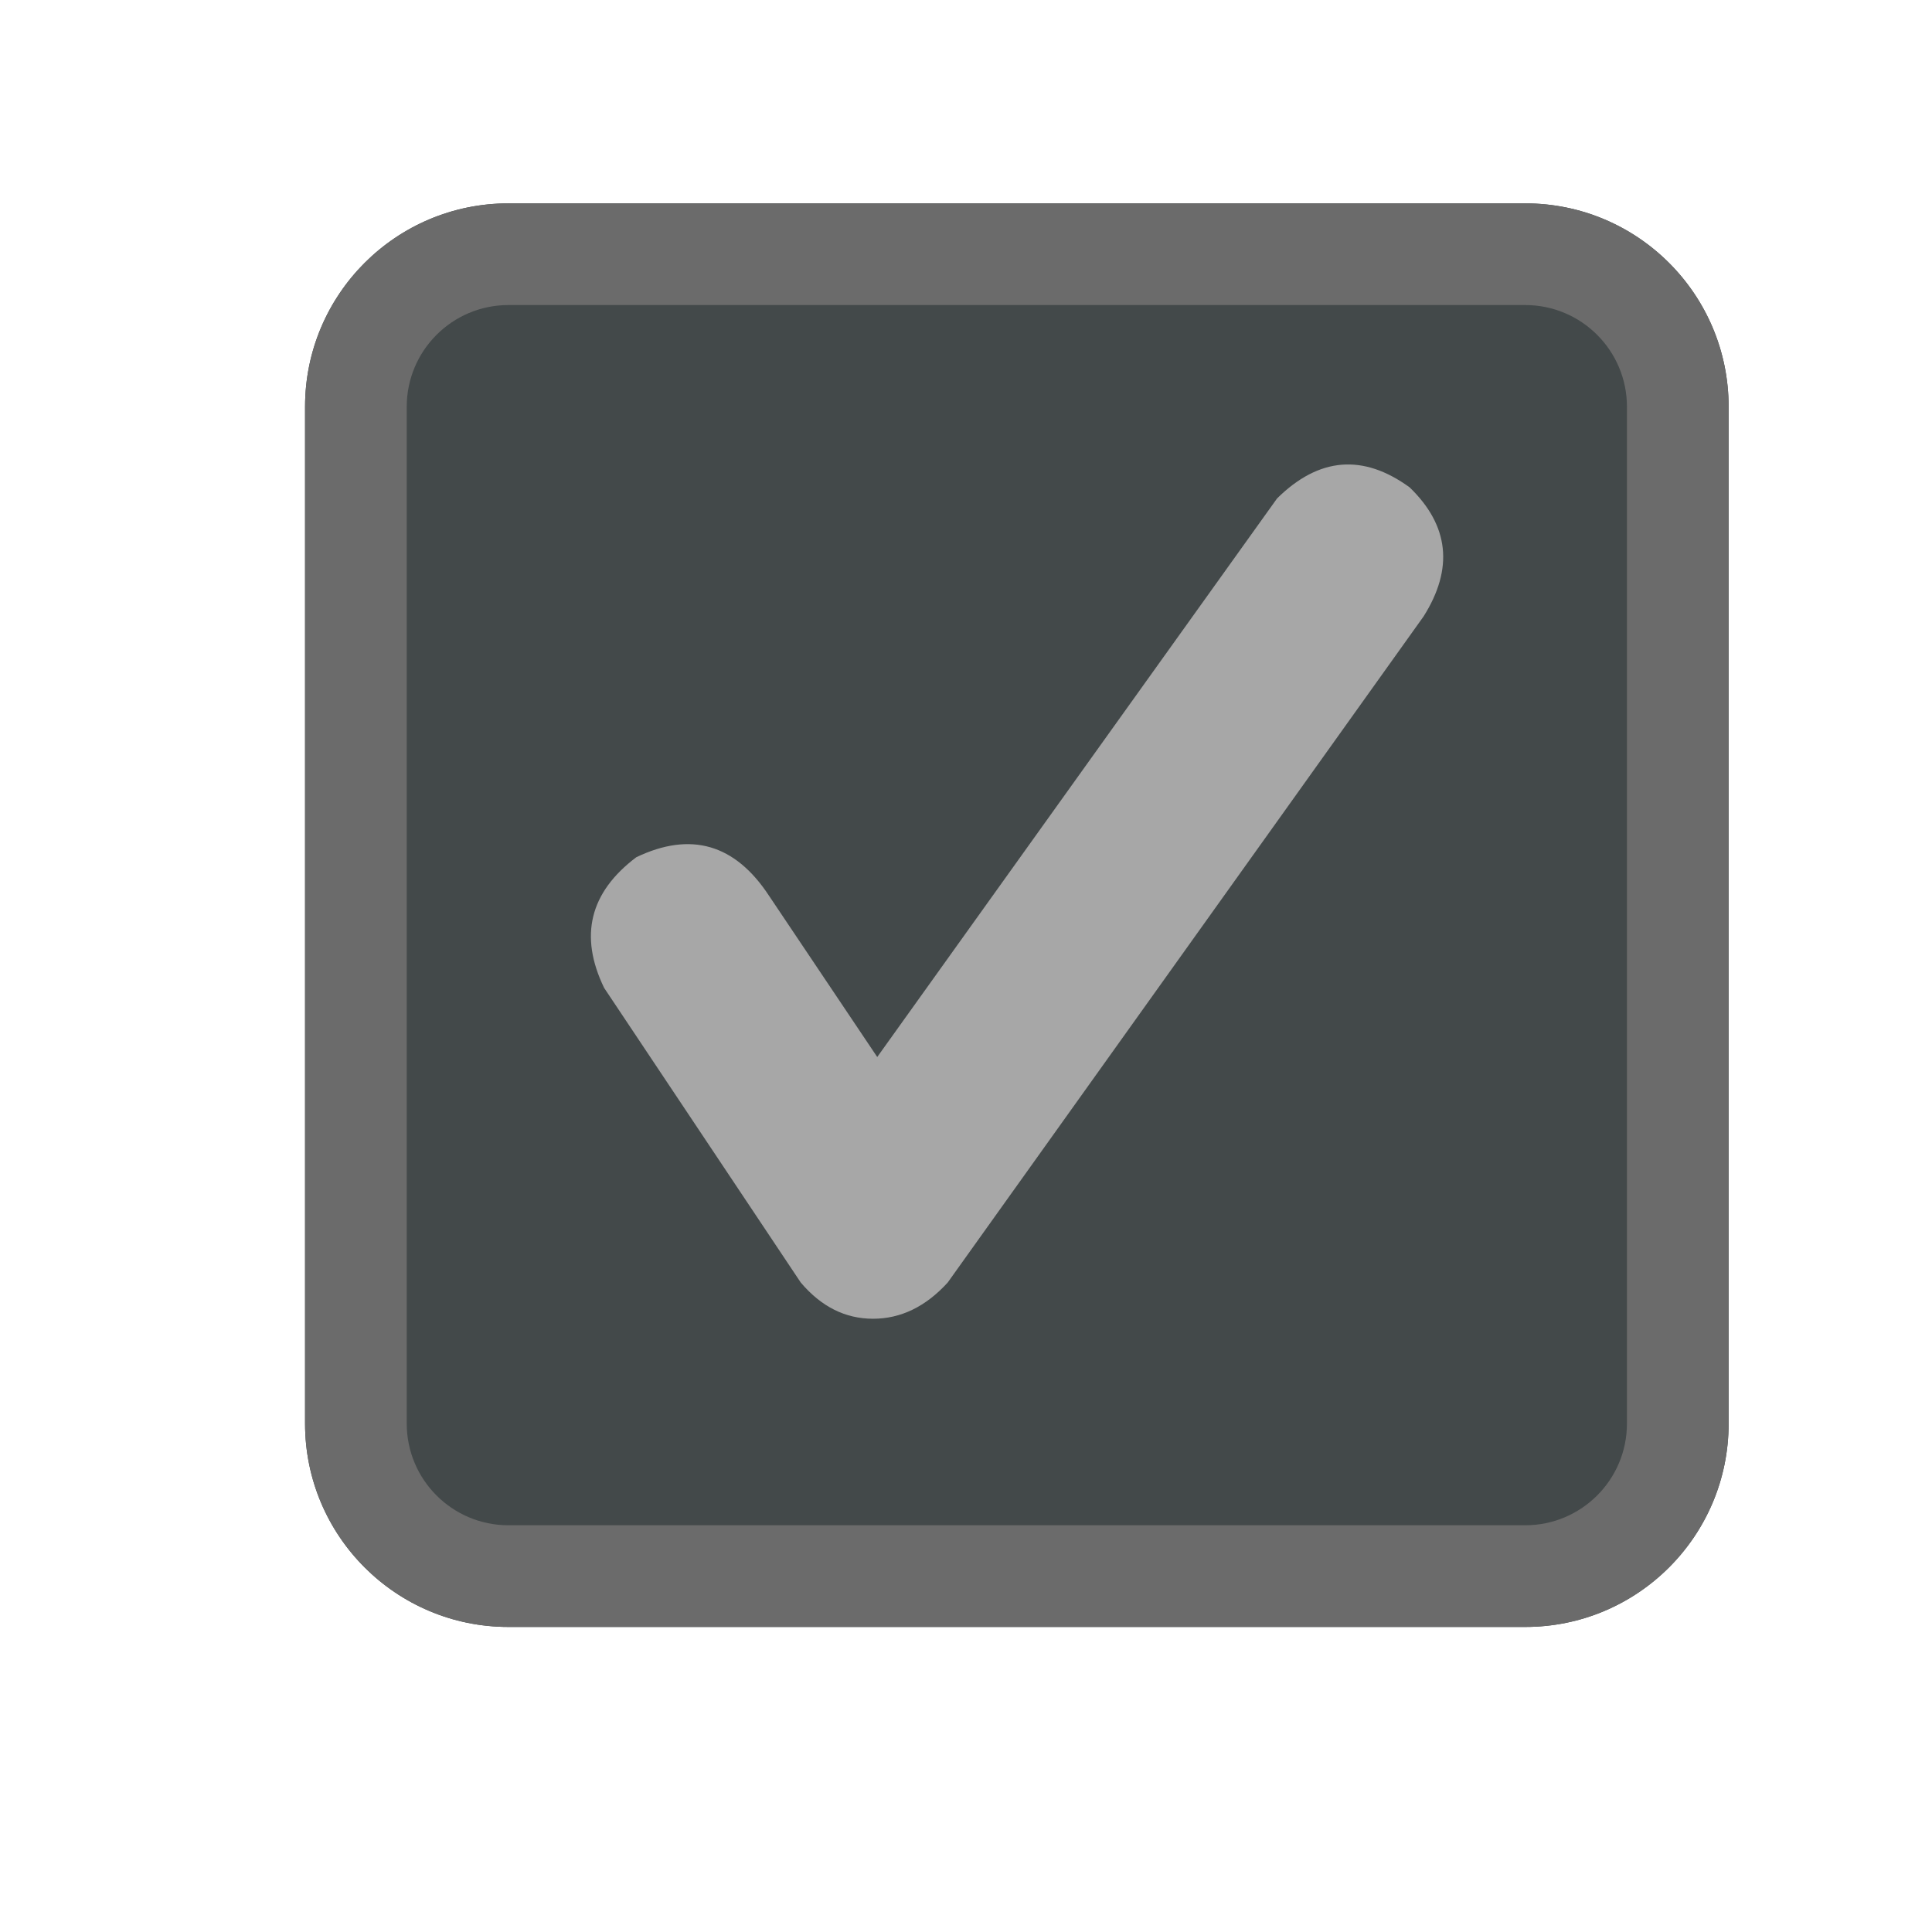
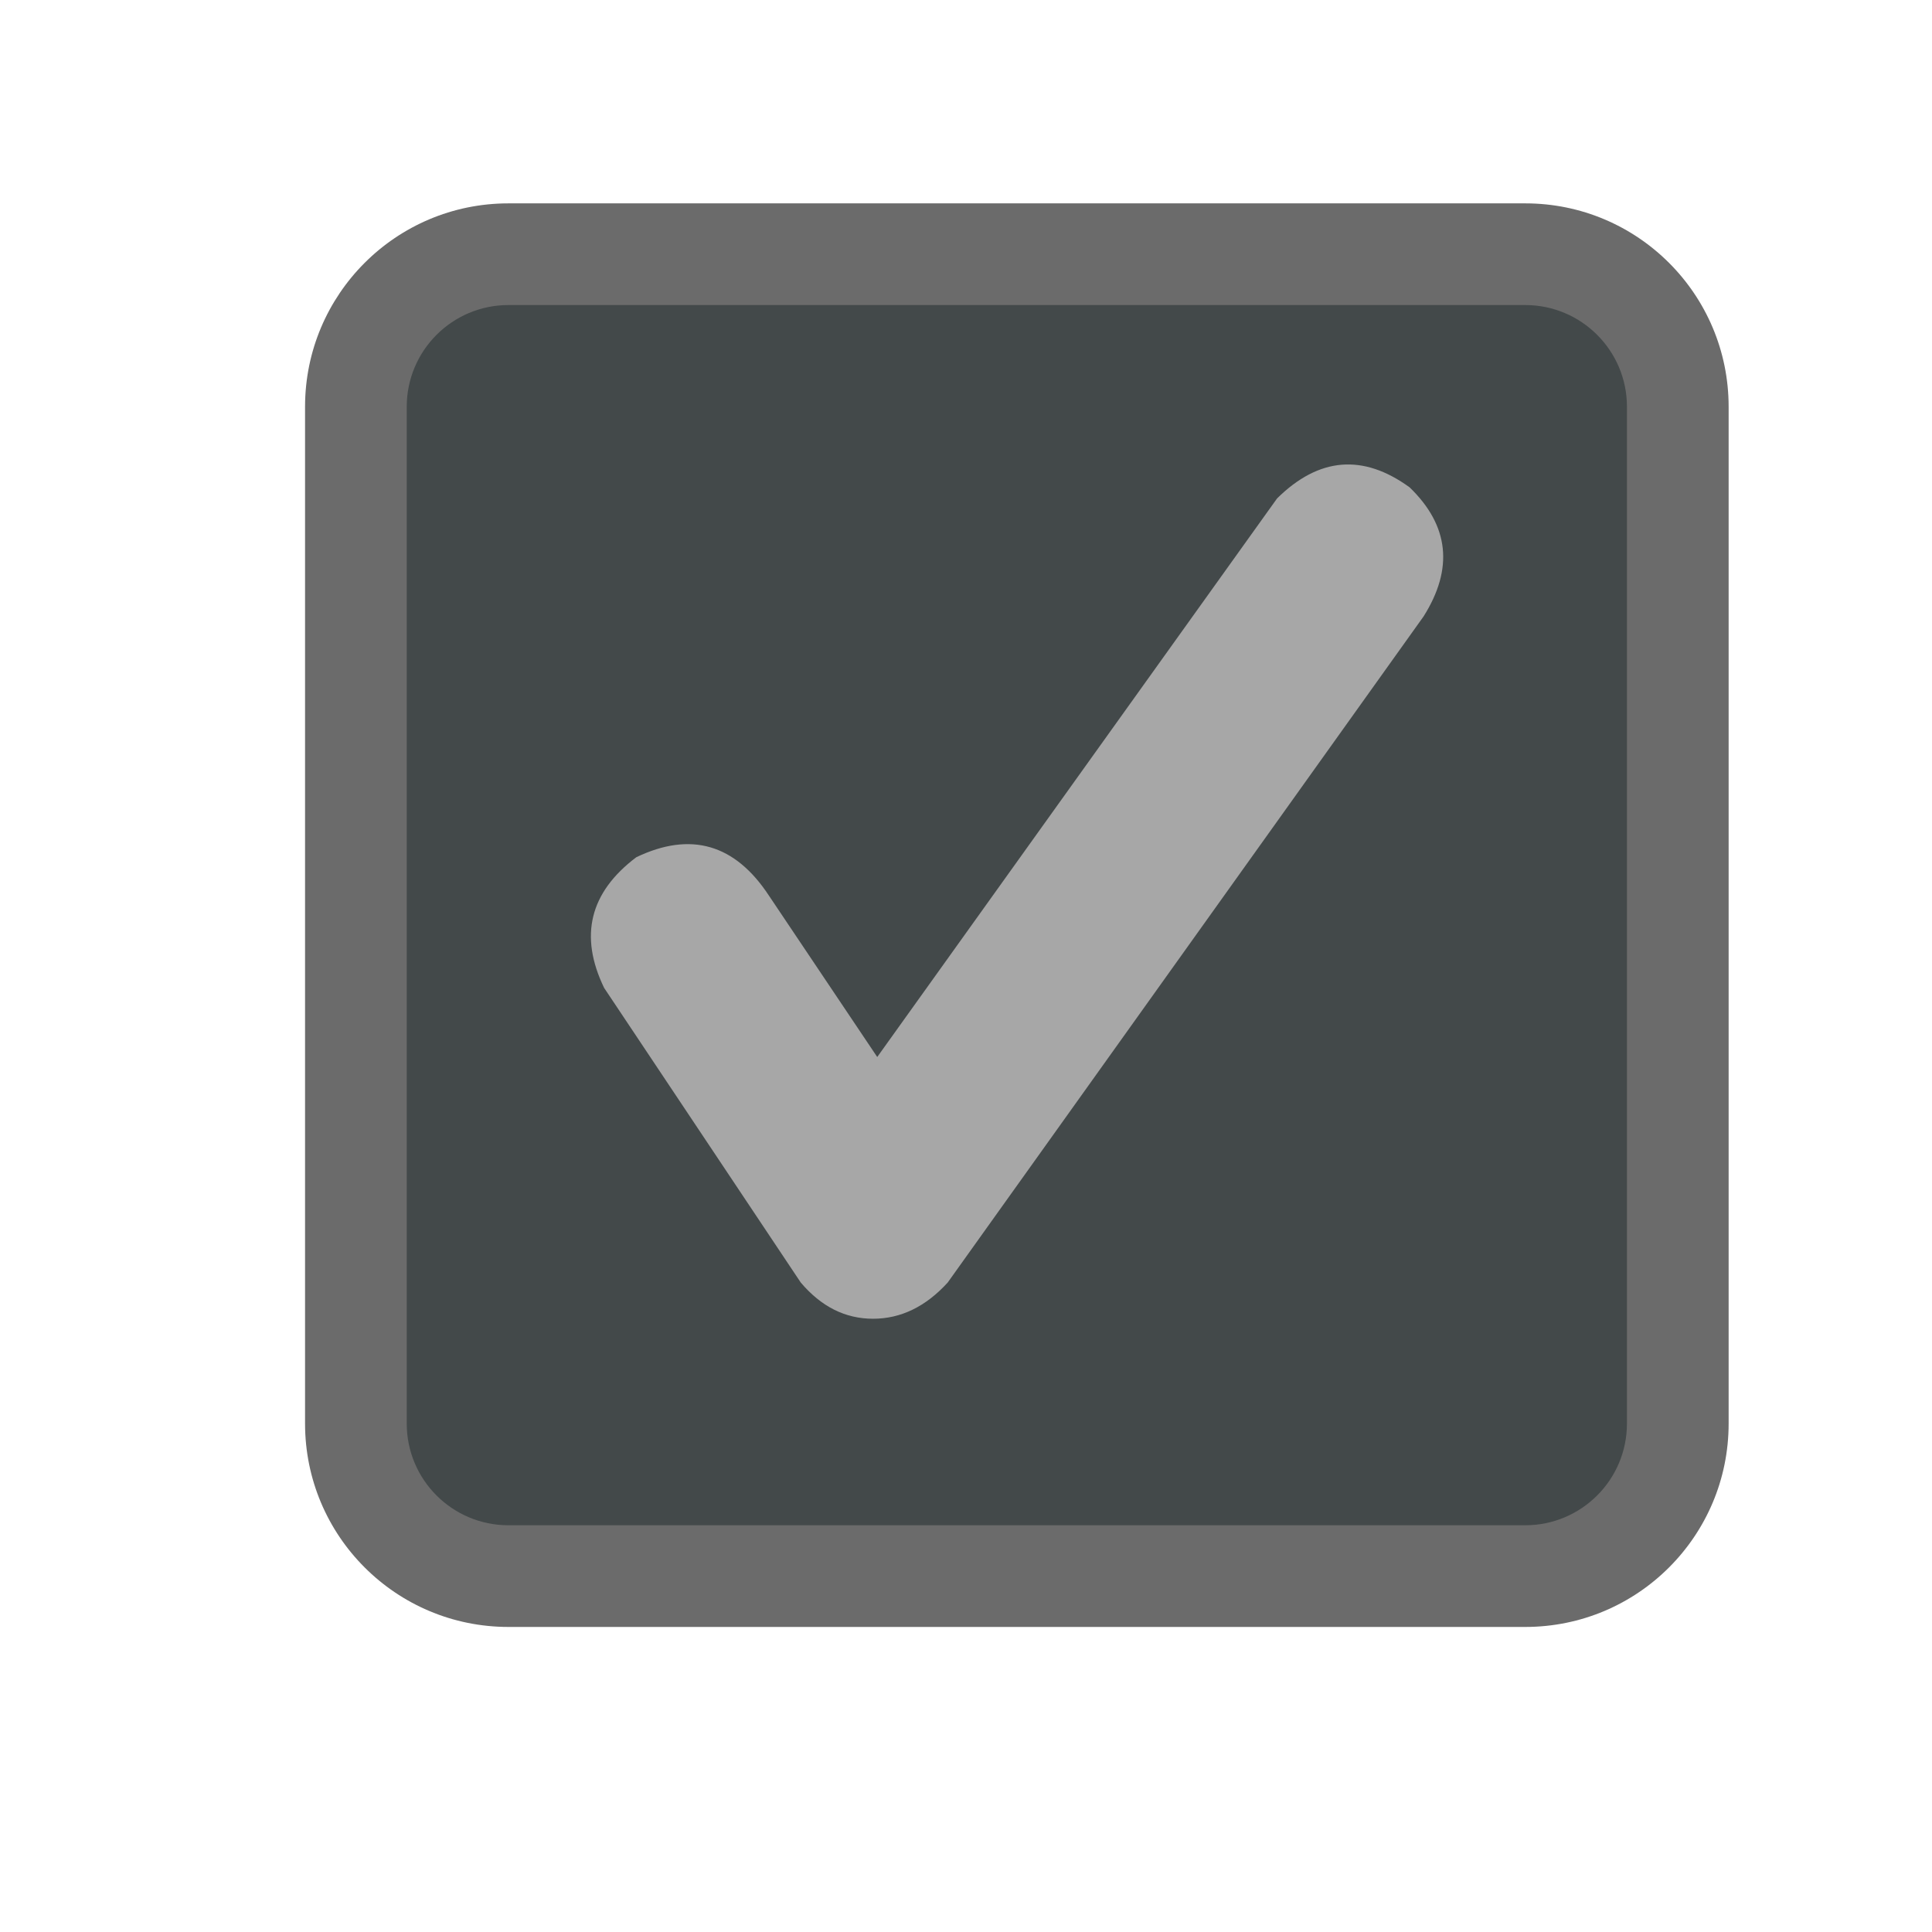
<svg xmlns="http://www.w3.org/2000/svg" width="19" height="19" viewBox="0 0 19 19">
  <defs id="colors">
    <linearGradient id="CheckBox.selectedFillColor">
      <stop offset="0" stop-color="#43494A" />
      <stop offset="1" stop-color="#43494A" />
    </linearGradient>
    <linearGradient id="CheckBox.selectedBorderColor">
      <stop offset="0" stop-color="#6B6B6B" />
      <stop offset="1" stop-color="#6B6B6B" />
    </linearGradient>
    <linearGradient id="CheckBox.selectionSelectedColor">
      <stop offset="0" stop-color="#A7A7A7" />
      <stop offset="1" stop-color="#A7A7A7" />
    </linearGradient>
  </defs>
  <g fill="none" fill-rule="evenodd">
-     <rect width="14" height="14" x="3" y="2" fill="url(#CheckBox.selectedFillColor)" rx="2" />
+     <rect width="13" height="13" x="3.5" y="2.5" fill="url(#CheckBox.selectedFillColor)" rx="1.5" />
    <path fill="url(#CheckBox.selectedBorderColor)" d="M5,2 L15,2 C16.105,2 17,2.895 17,4 L17,14 C17,15.105 16.105,16 15,16 L5,16 C3.895,16               3,15.105 3,14 L3,4 C3,2.895 3.895,2 5,2 Z M5,3 C4.448,3 4,3.448 4,4 L4,14 C4,14.552                4.448,15 5,15 L15,15 C15.552,15 16,14.552 16,14 L16,4 C16,3.448 15.552,3 15,3 L5,3 Z" />
    <path fill="url(#CheckBox.selectionSelectedColor)" d="M8.627,10.395 L12.559,4.902 C12.97,4.496 13.405,4.46 13.863,4.793 C14.251,5.168 14.297,5.591 14,6.062 L9.32,12.613 C9.104,12.85 8.859,12.969 8.586,12.969 C8.312,12.969 8.076,12.85 7.875,12.613 L5.941,9.715 C5.694,9.204 5.799,8.776 6.258,8.43 C6.794,8.174 7.229,8.301 7.562,8.808 L8.627,10.395 Z" />
  </g>
</svg>
